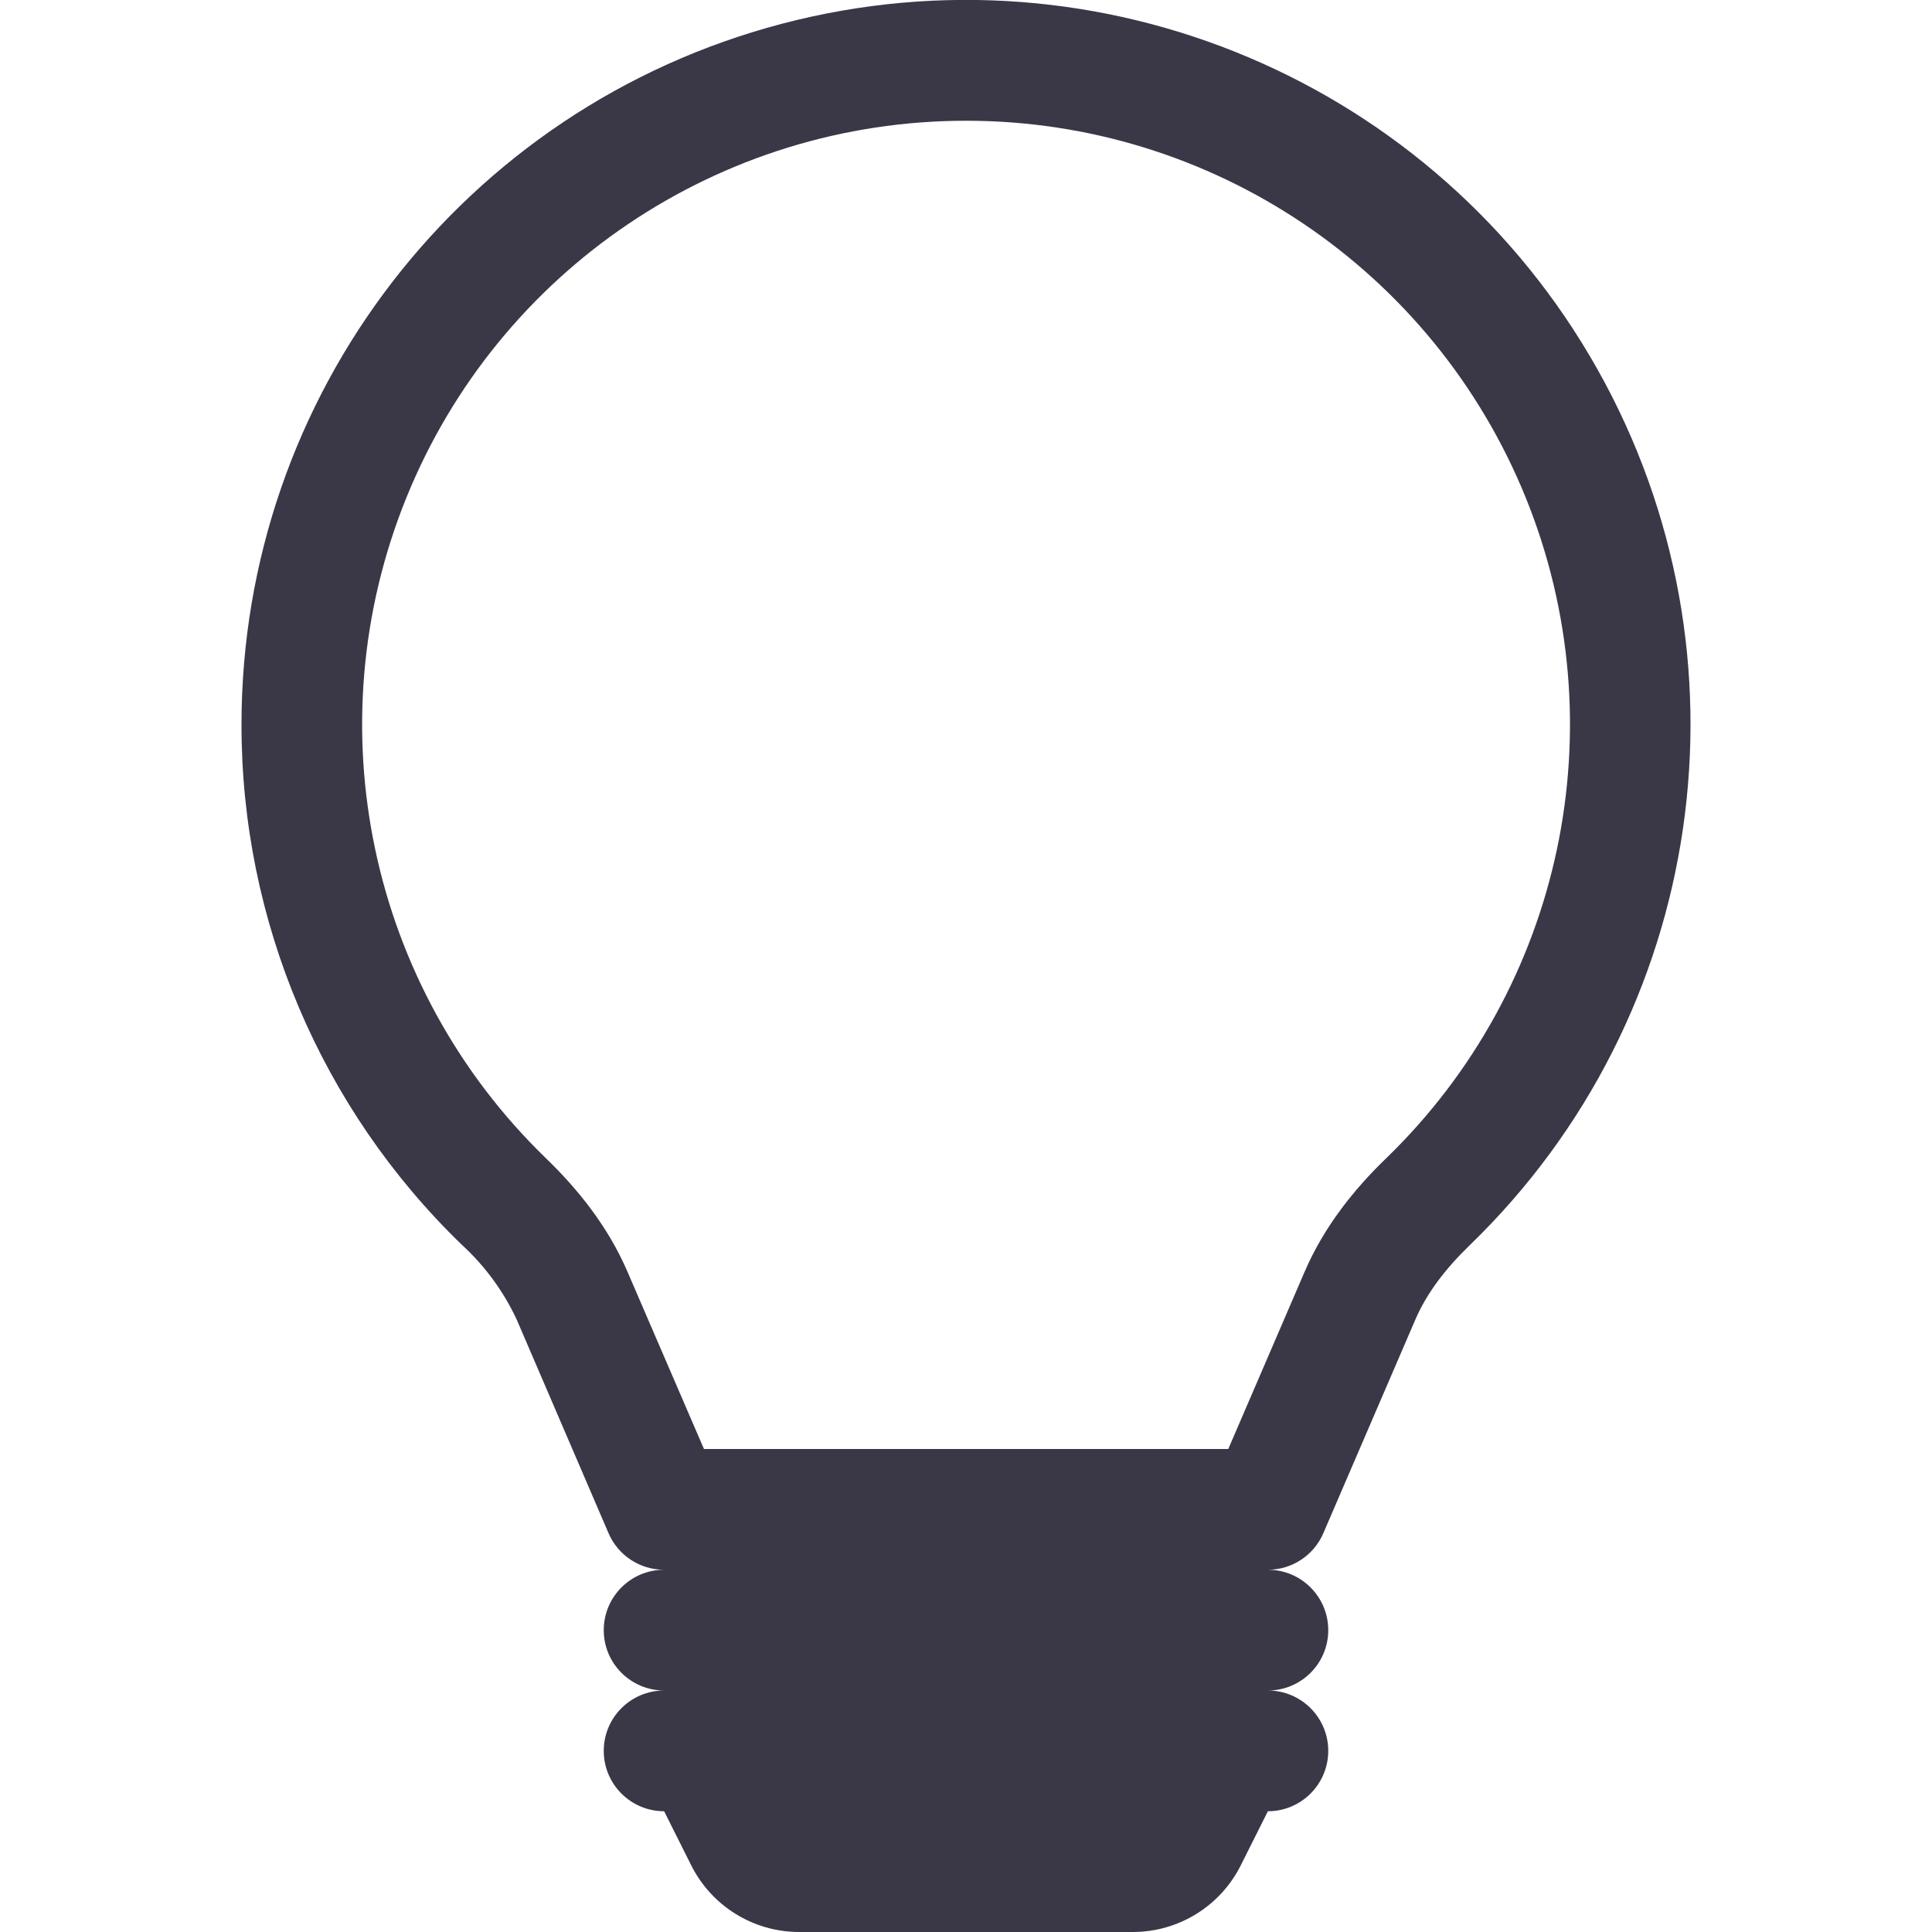
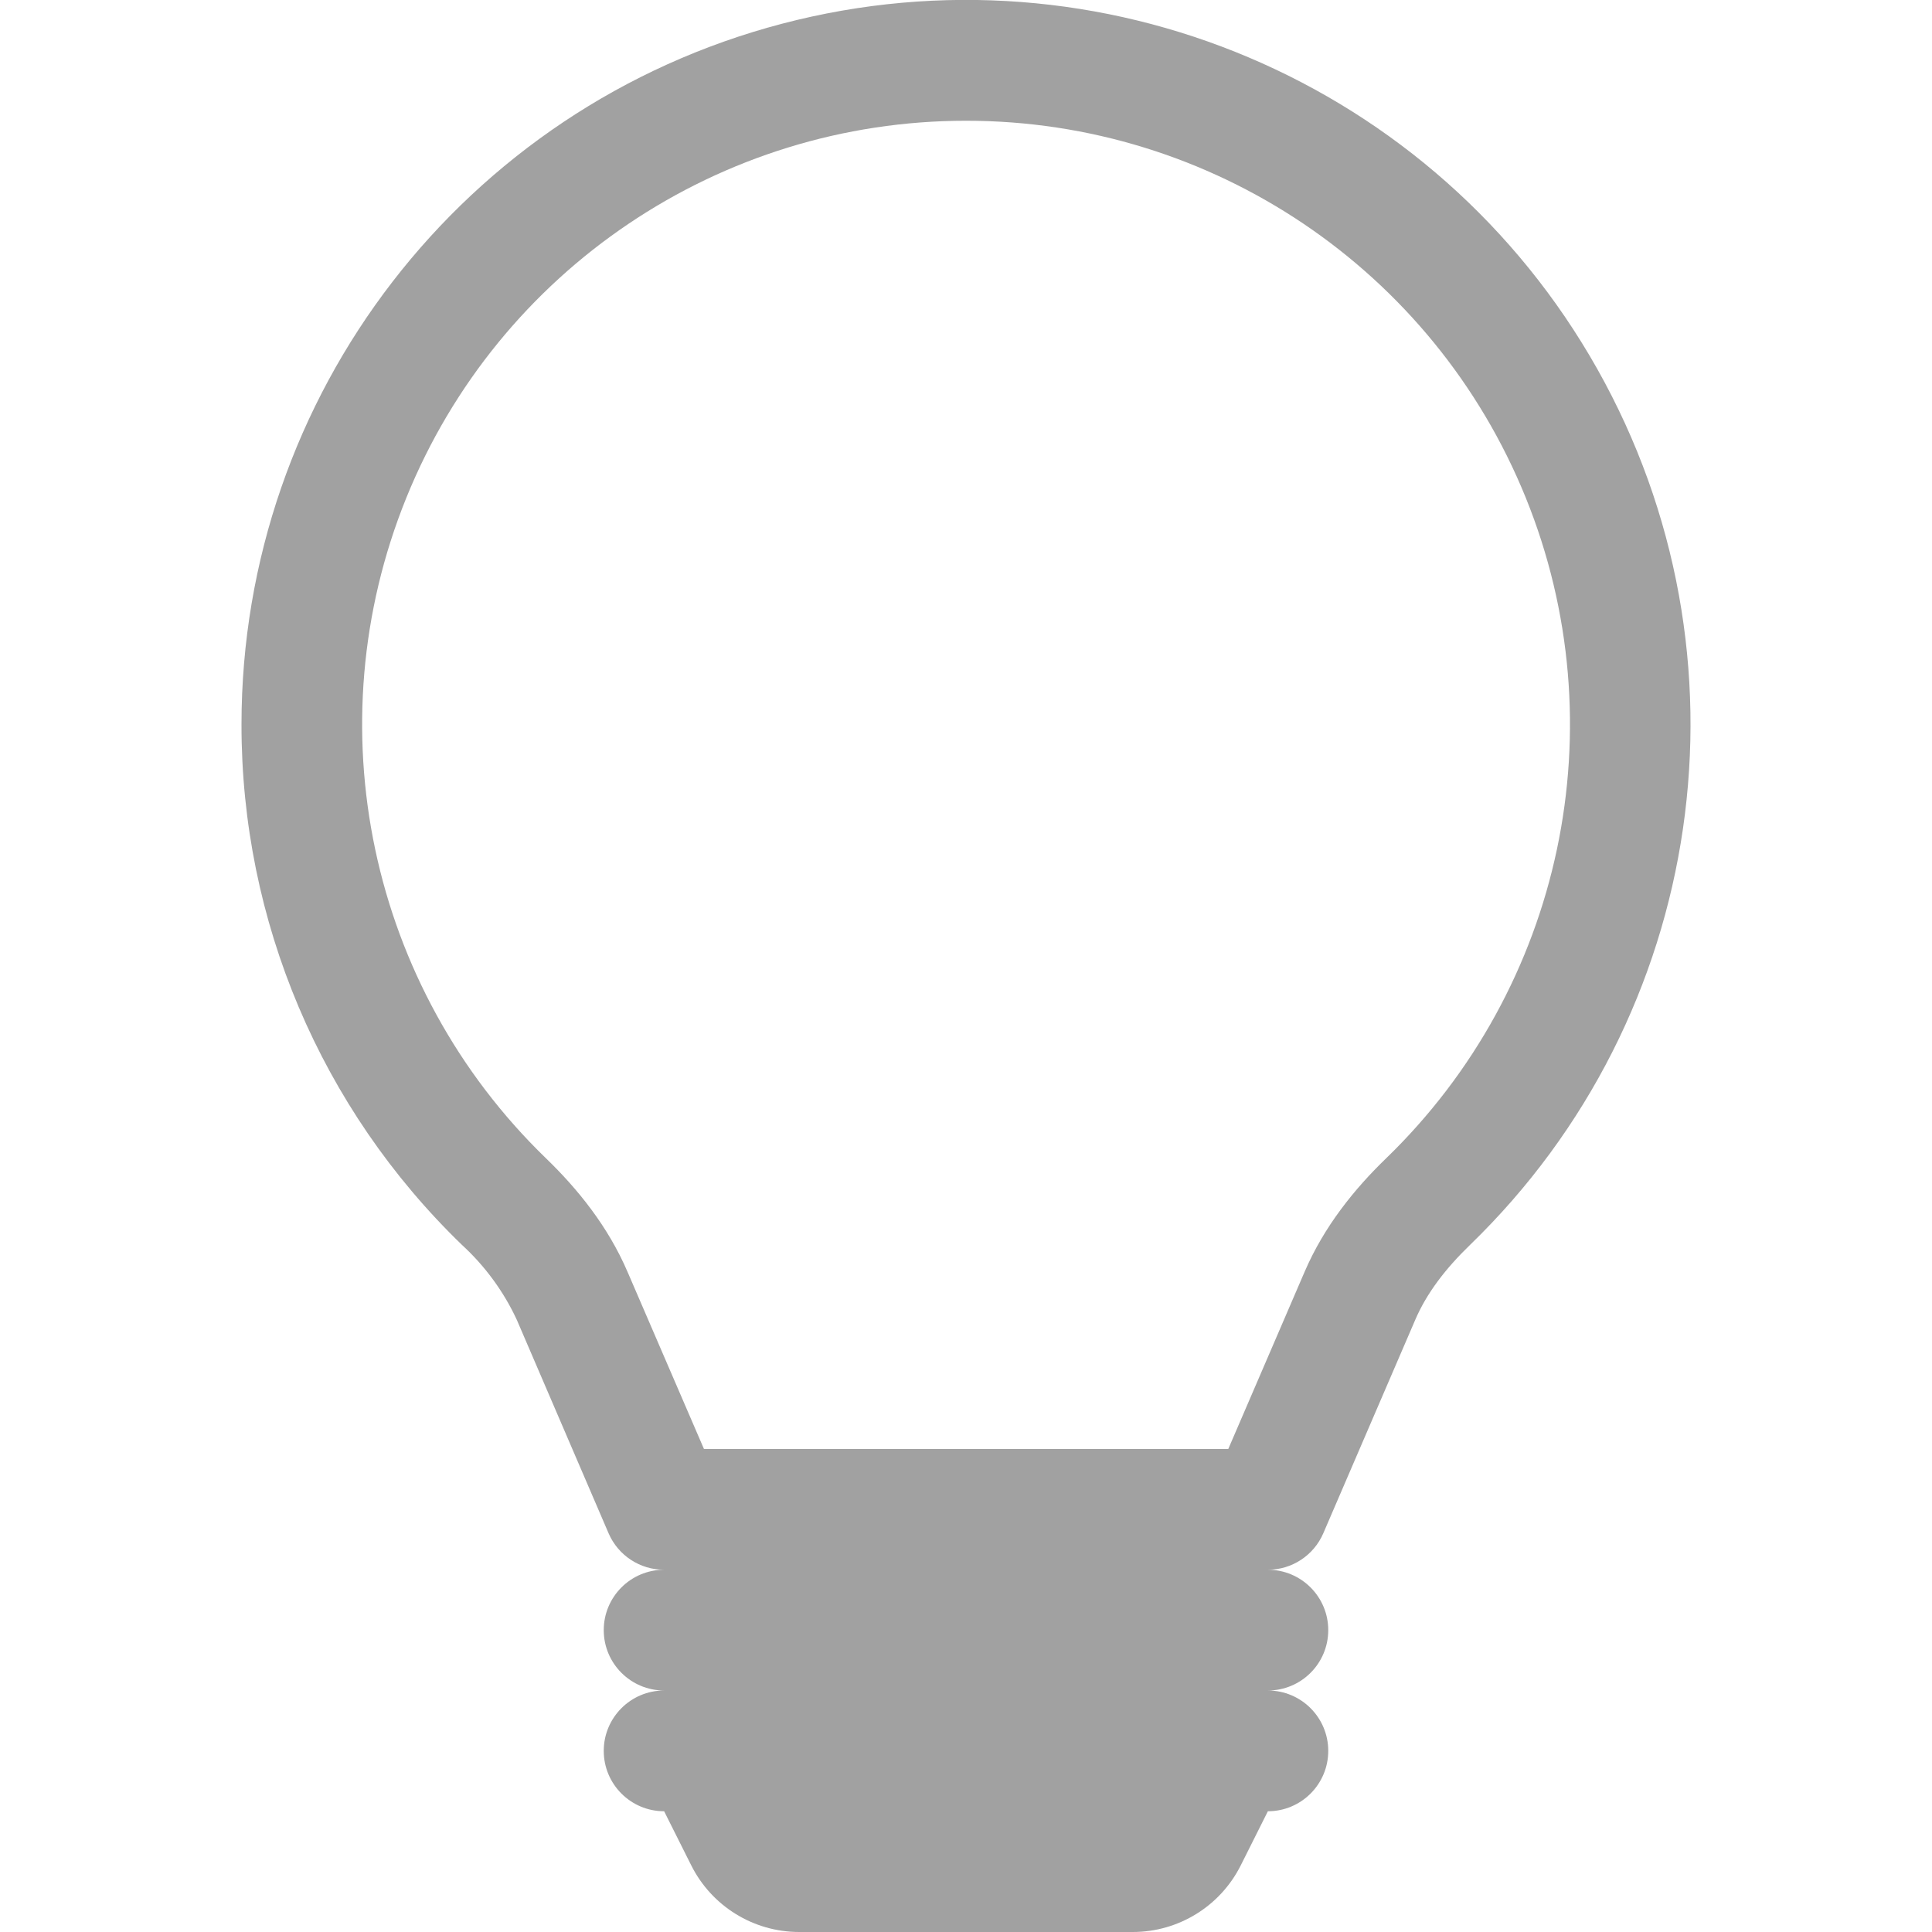
- <svg xmlns="http://www.w3.org/2000/svg" width="10" height="10" fill="#3a3847" class="bi bi-lightbulb" viewBox="0 0 16 16">
+ <svg xmlns="http://www.w3.org/2000/svg" width="10" height="10" fill="#a1a1a1" class="bi bi-lightbulb" viewBox="0 0 16 16">
  <path d="M2 6a6 6 0 1 1 10.174 4.31c-.203.196-.359.4-.453.619l-.762 1.769A.5.5 0 0 1 10.5 13a.5.5 0 0 1 0 1 .5.5 0 0 1 0 1l-.224.447a1 1 0 0 1-.894.553H6.618a1 1 0 0 1-.894-.553L5.5 15a.5.5 0 0 1 0-1 .5.5 0 0 1 0-1 .5.5 0 0 1-.46-.302l-.761-1.77a1.964 1.964 0 0 0-.453-.618A5.984 5.984 0 0 1 2 6zm6-5a5 5 0 0 0-3.479 8.592c.263.254.514.564.676.941L5.83 12h4.342l.632-1.467c.162-.377.413-.687.676-.941A5 5 0 0 0 8 1z" />
</svg>
